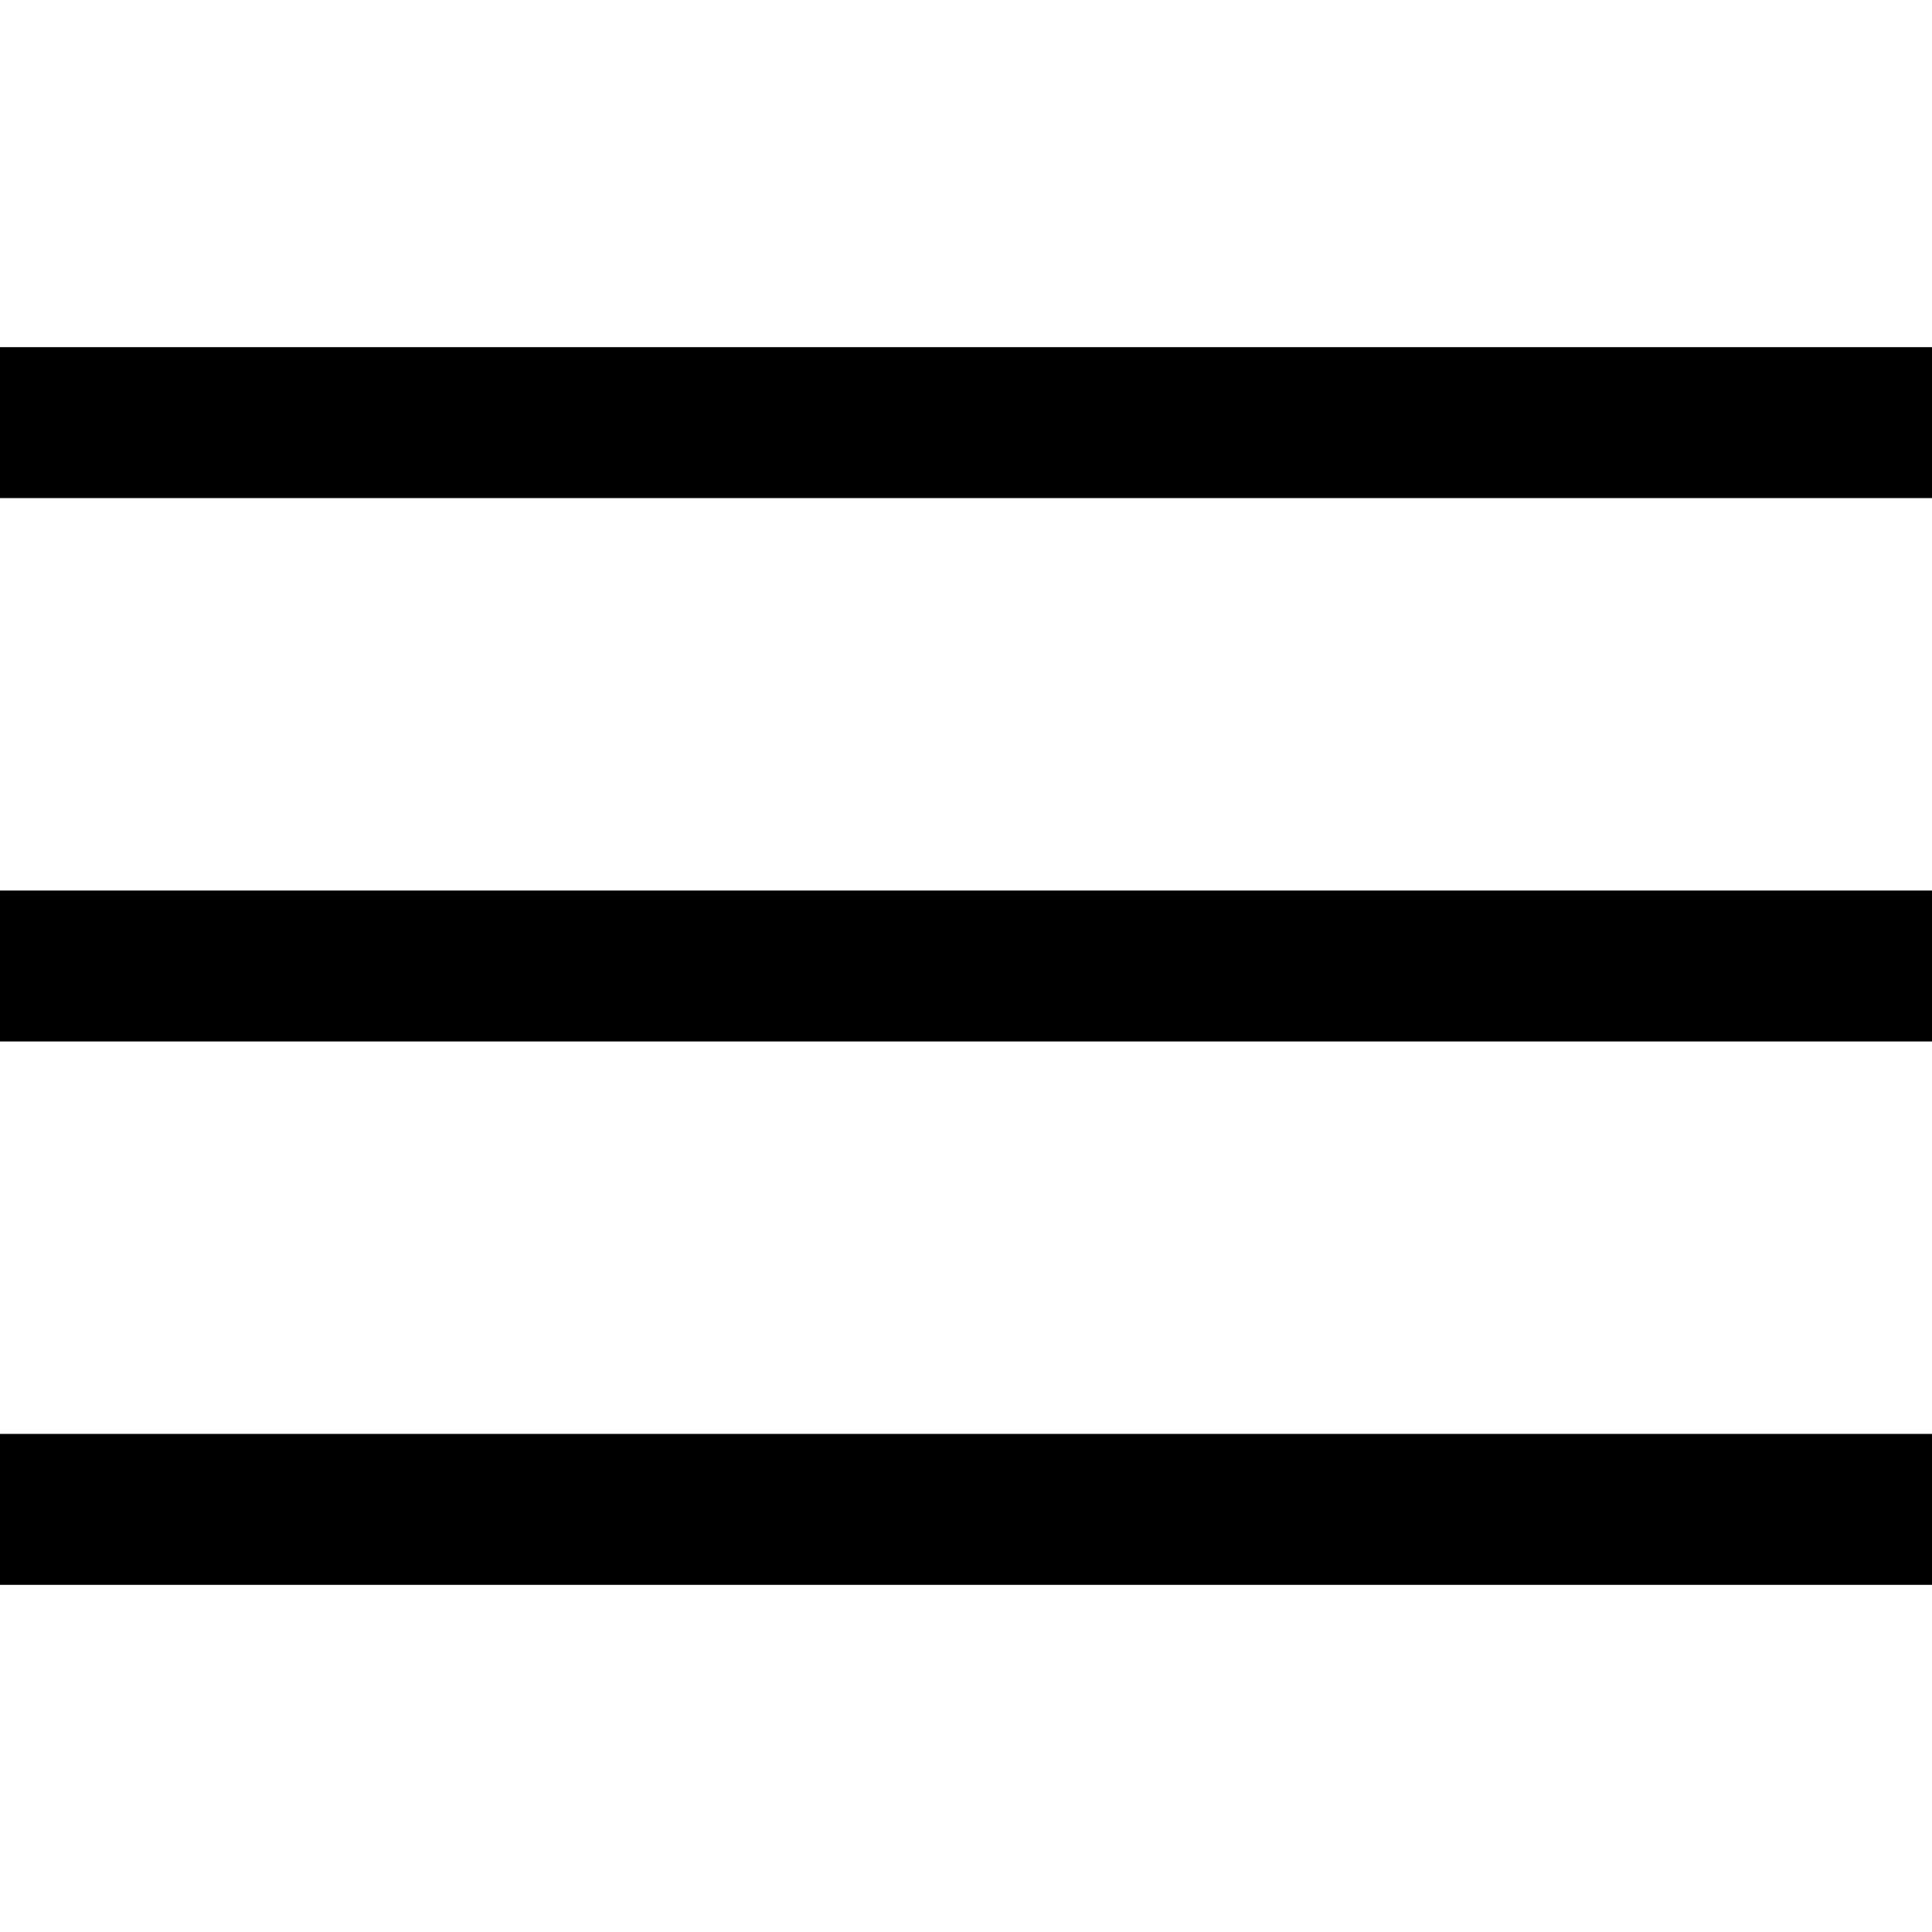
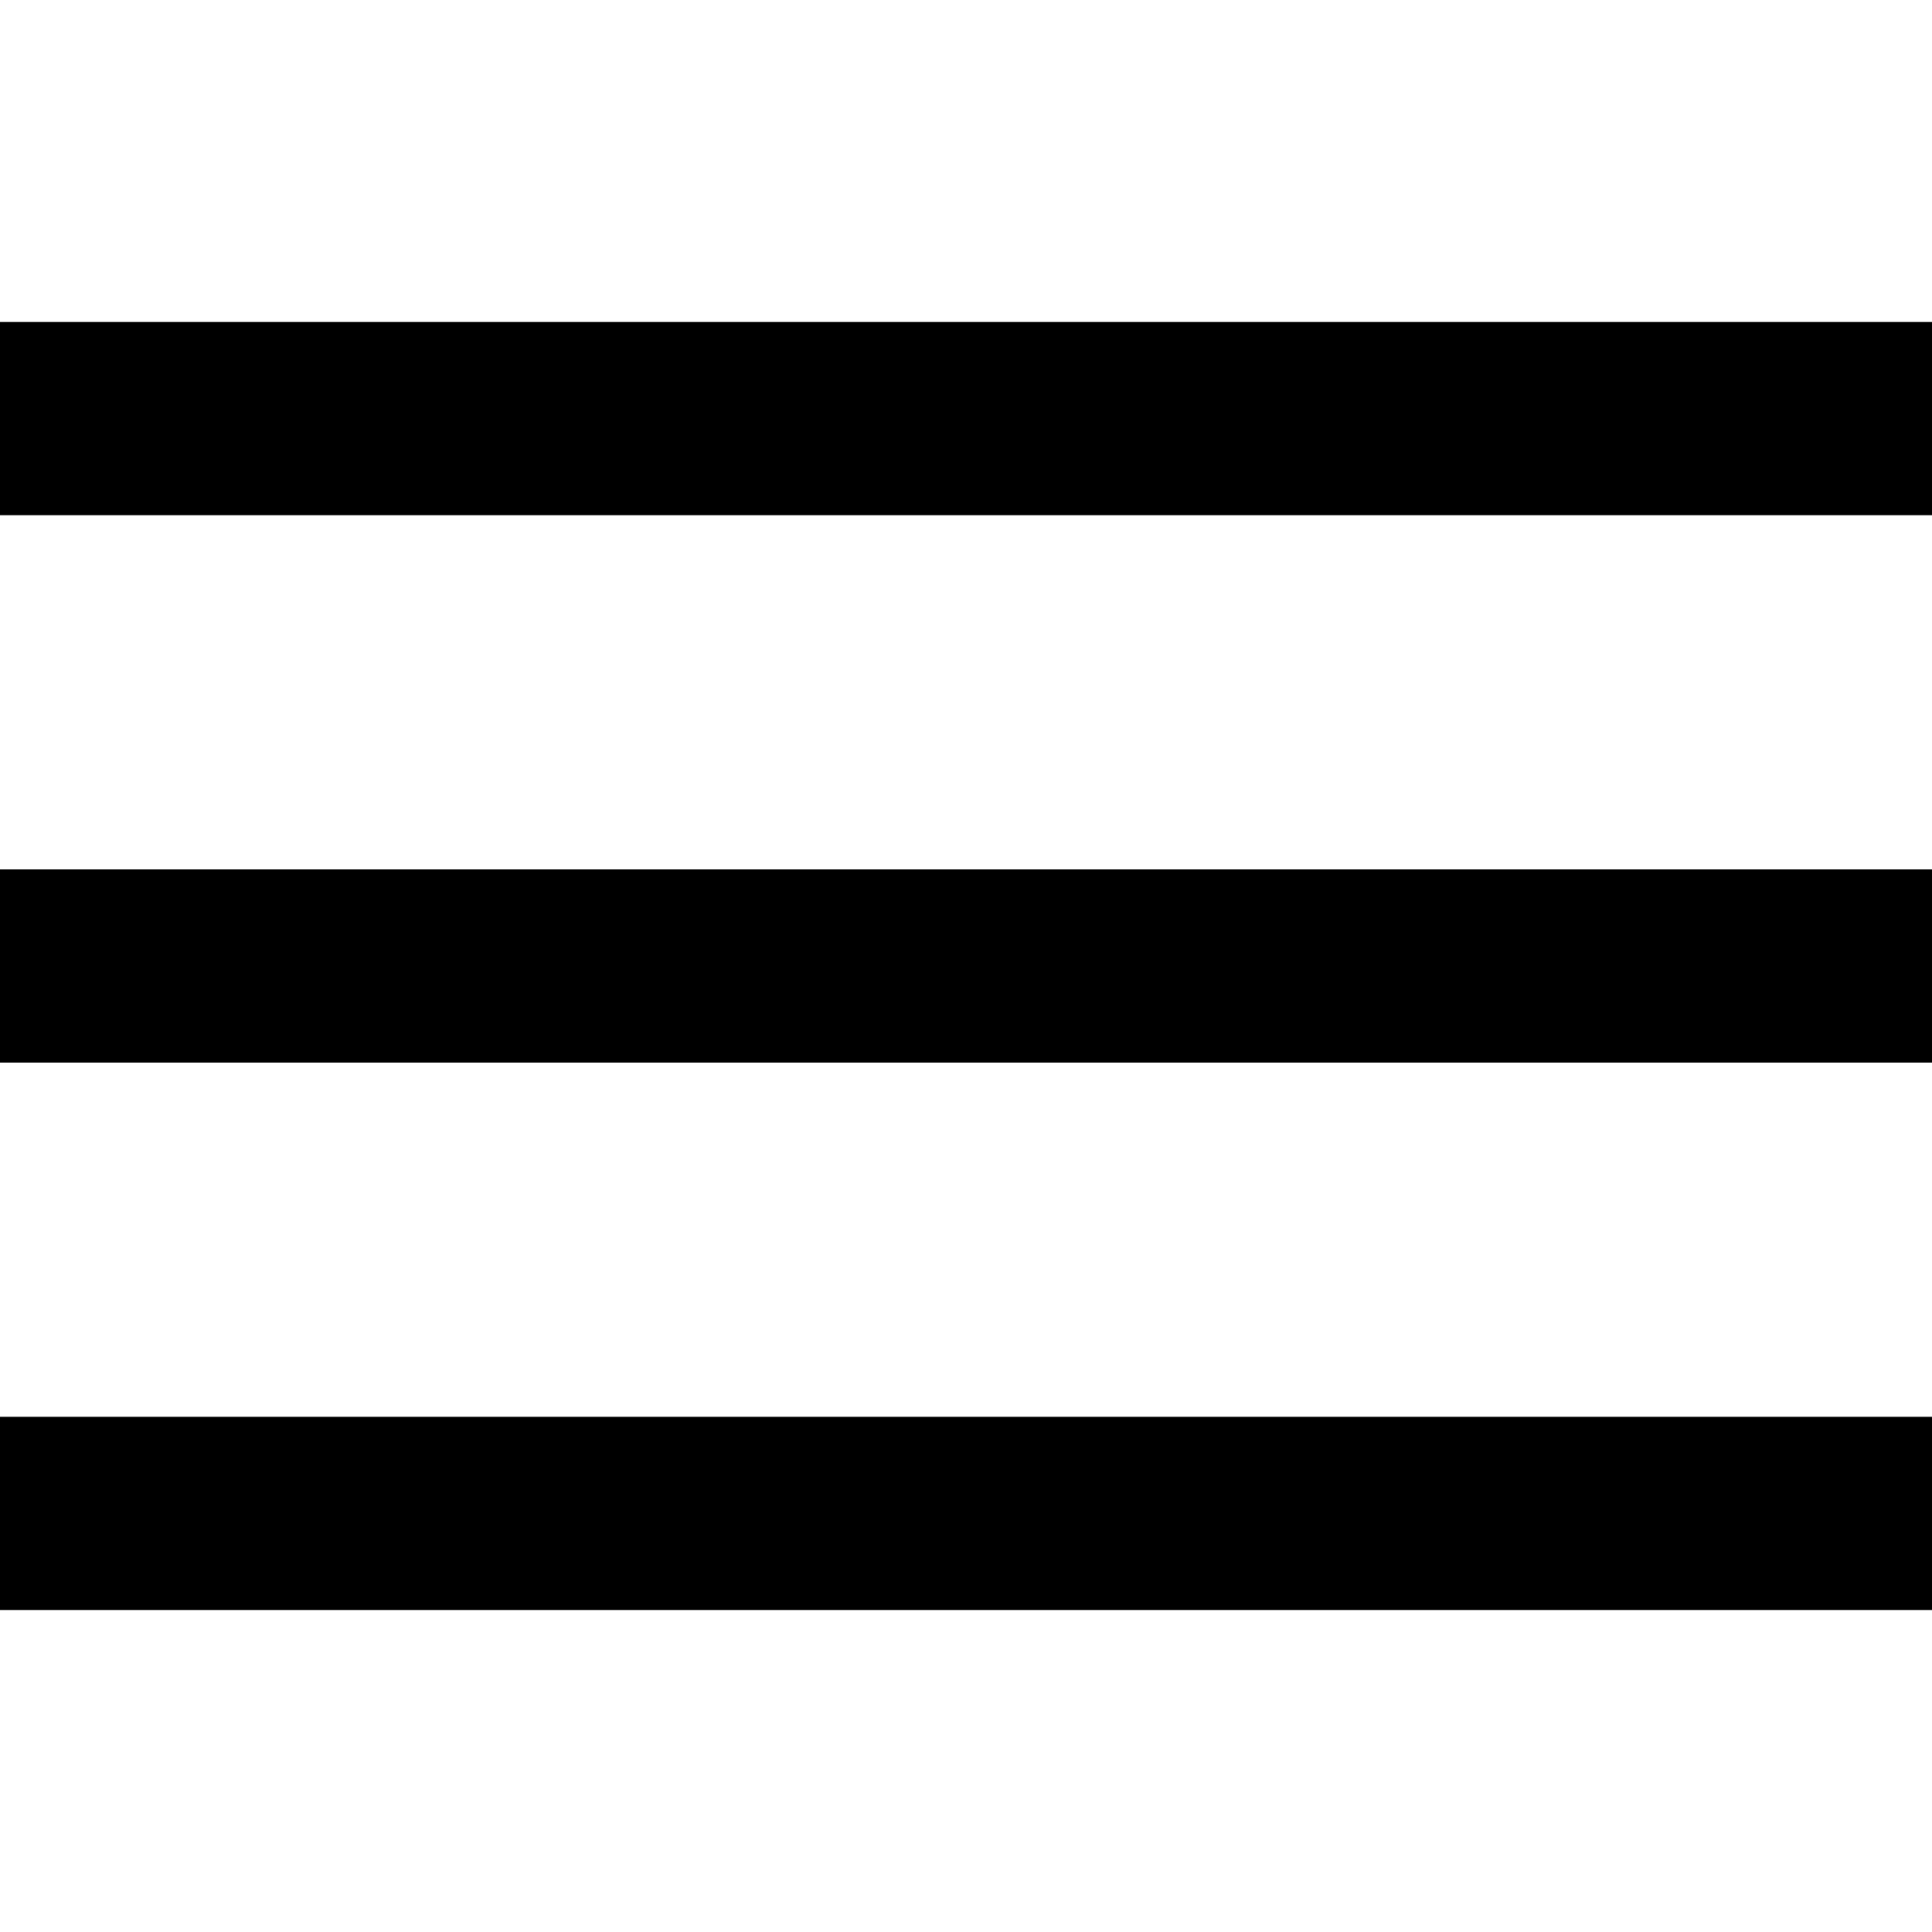
- <svg xmlns="http://www.w3.org/2000/svg" id="layer1" viewBox="0 0 64 64">
-   <defs>
-     <style>
-       .cls-1 {
-         fill: none;
-         stroke: #000;
-         stroke-miterlimit: 10;
-         stroke-width: 5px;
-       }
-     </style>
-   </defs>
-   <path class="cls-1" d="m0,32h64M0,14h64M0,50h64" />
+ <svg xmlns="http://www.w3.org/2000/svg" version="1.1" id="layer1" x="0px" y="0px" viewBox="0 0 30 30" style="enable-background:new 0 0 30 30;" xml:space="preserve">
+   <style type="text/css">
+ 	.st0{fill:none;stroke:#000000;stroke-width:3;stroke-miterlimit:10;}
+ </style>
+   <path class="st0" d="M0,15h30 M0,6.5h30 M0,23.5h30" />
</svg>
